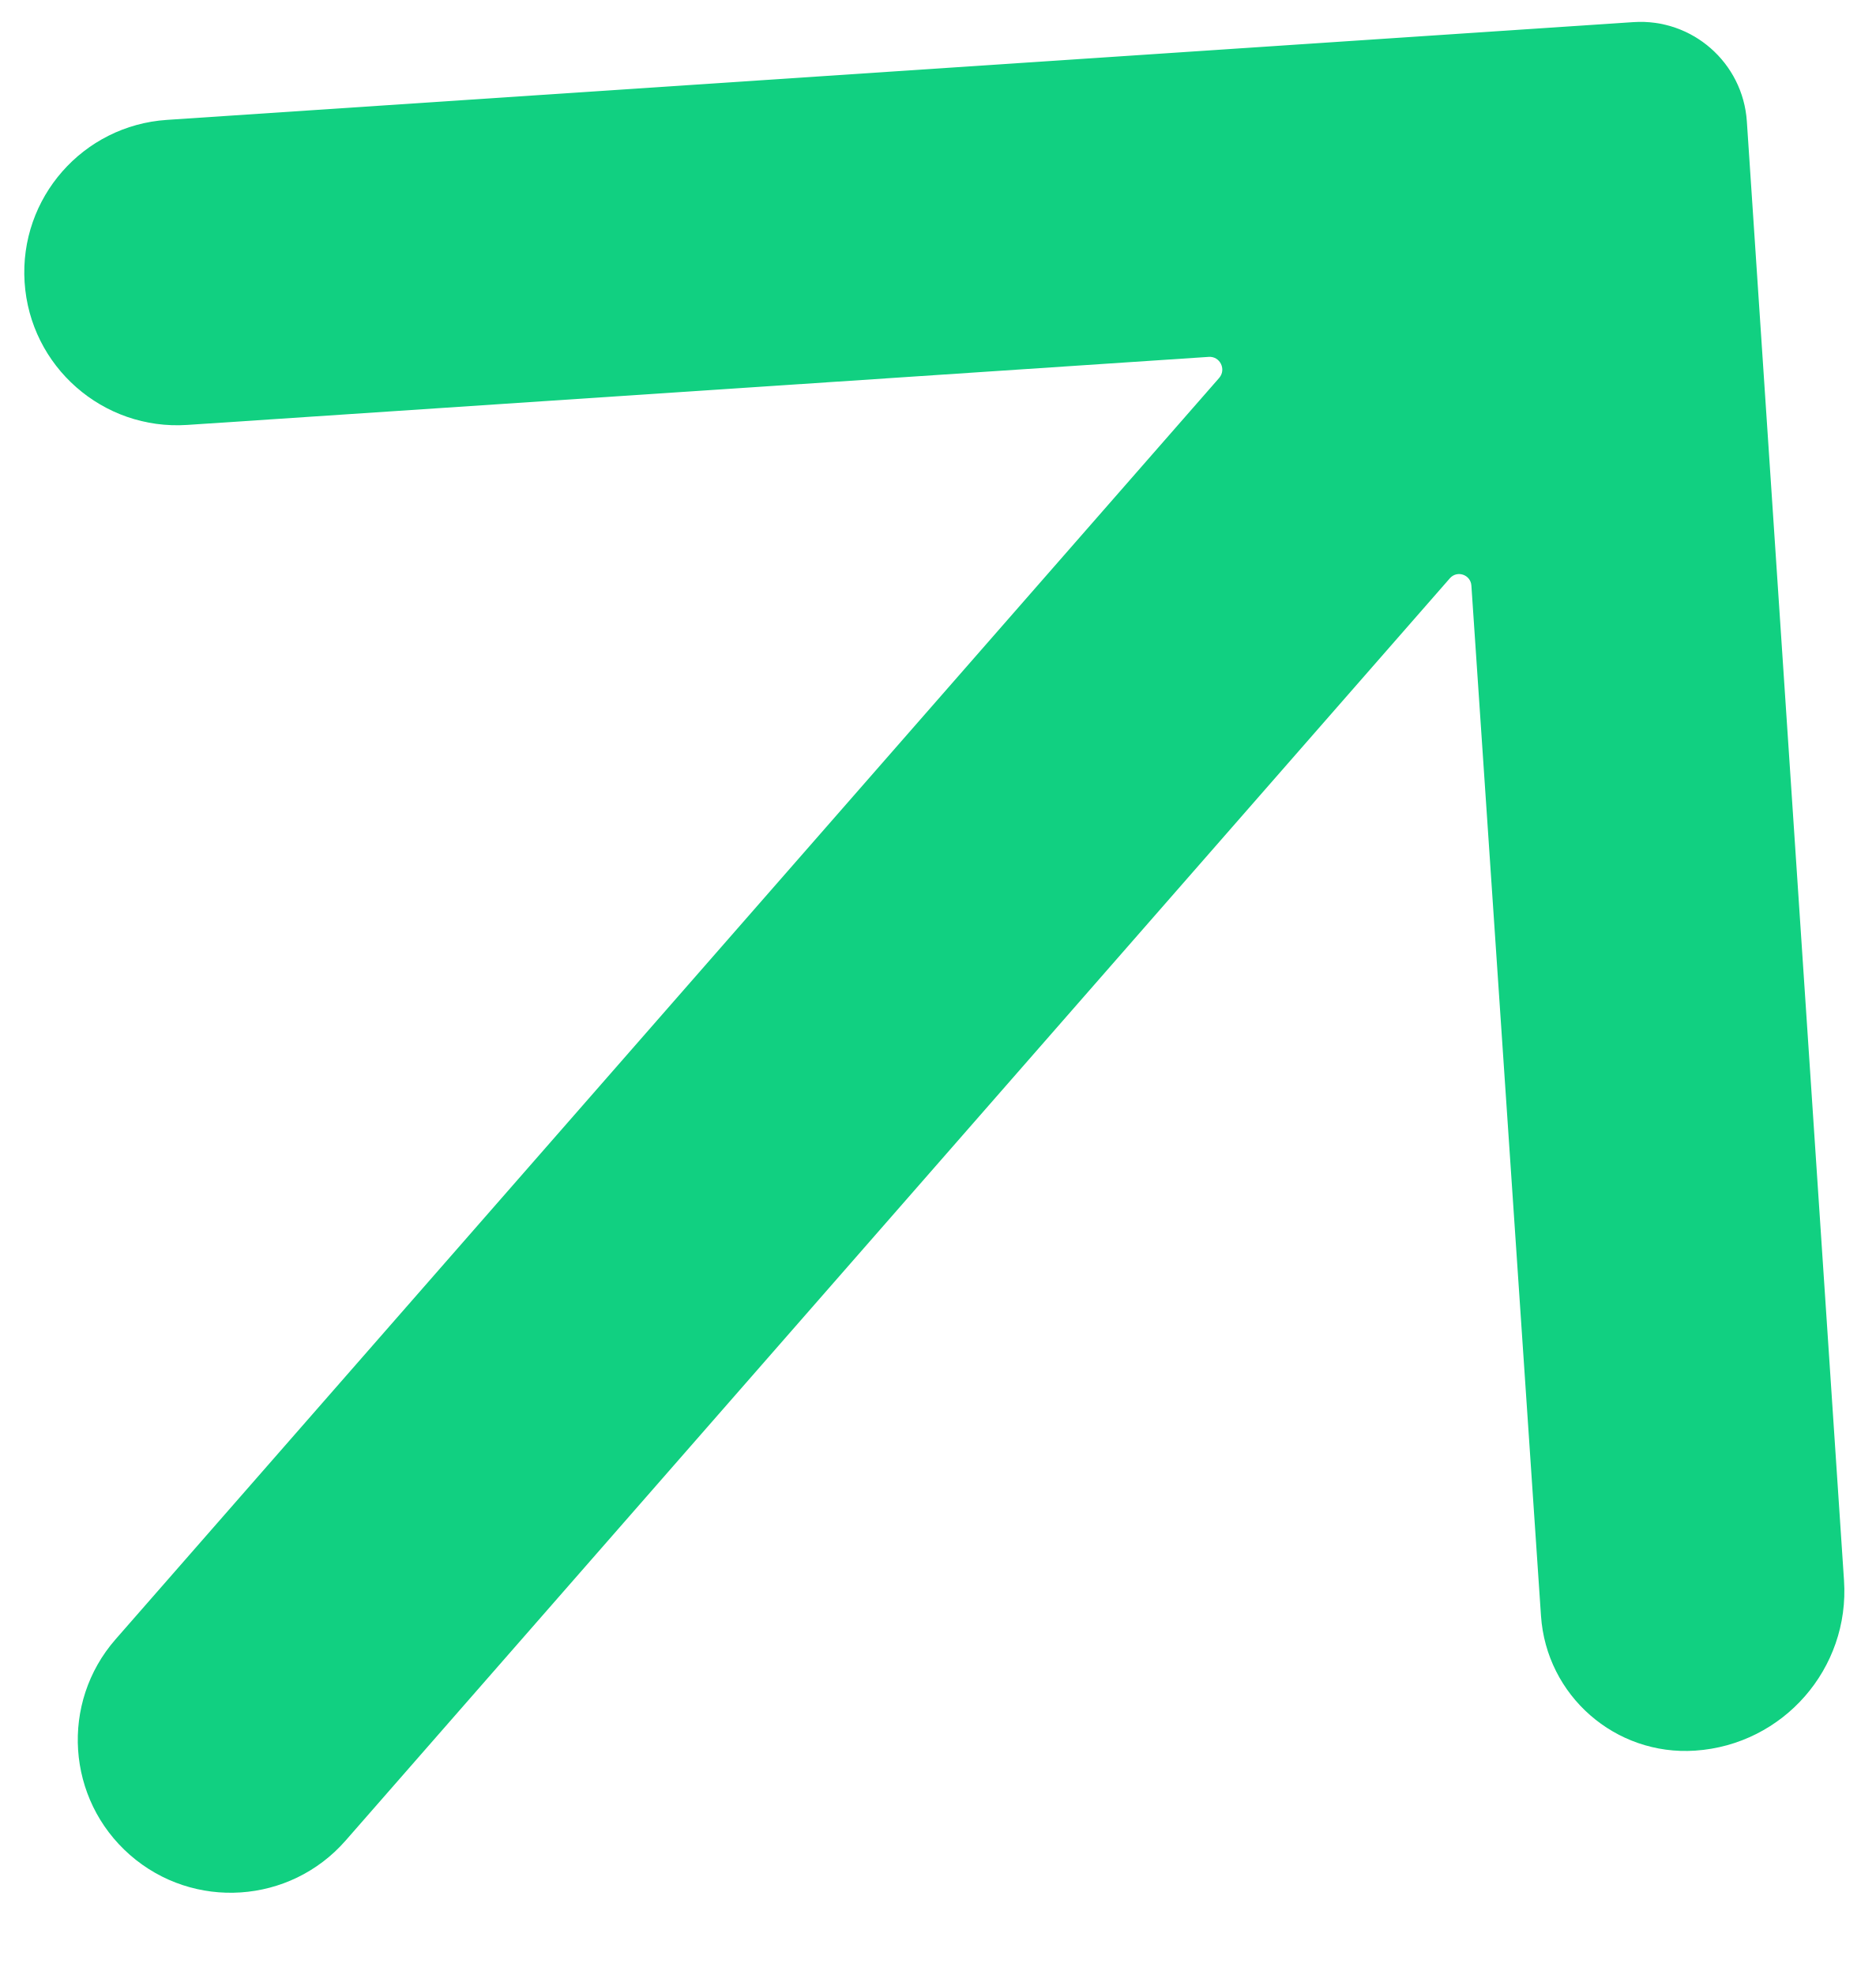
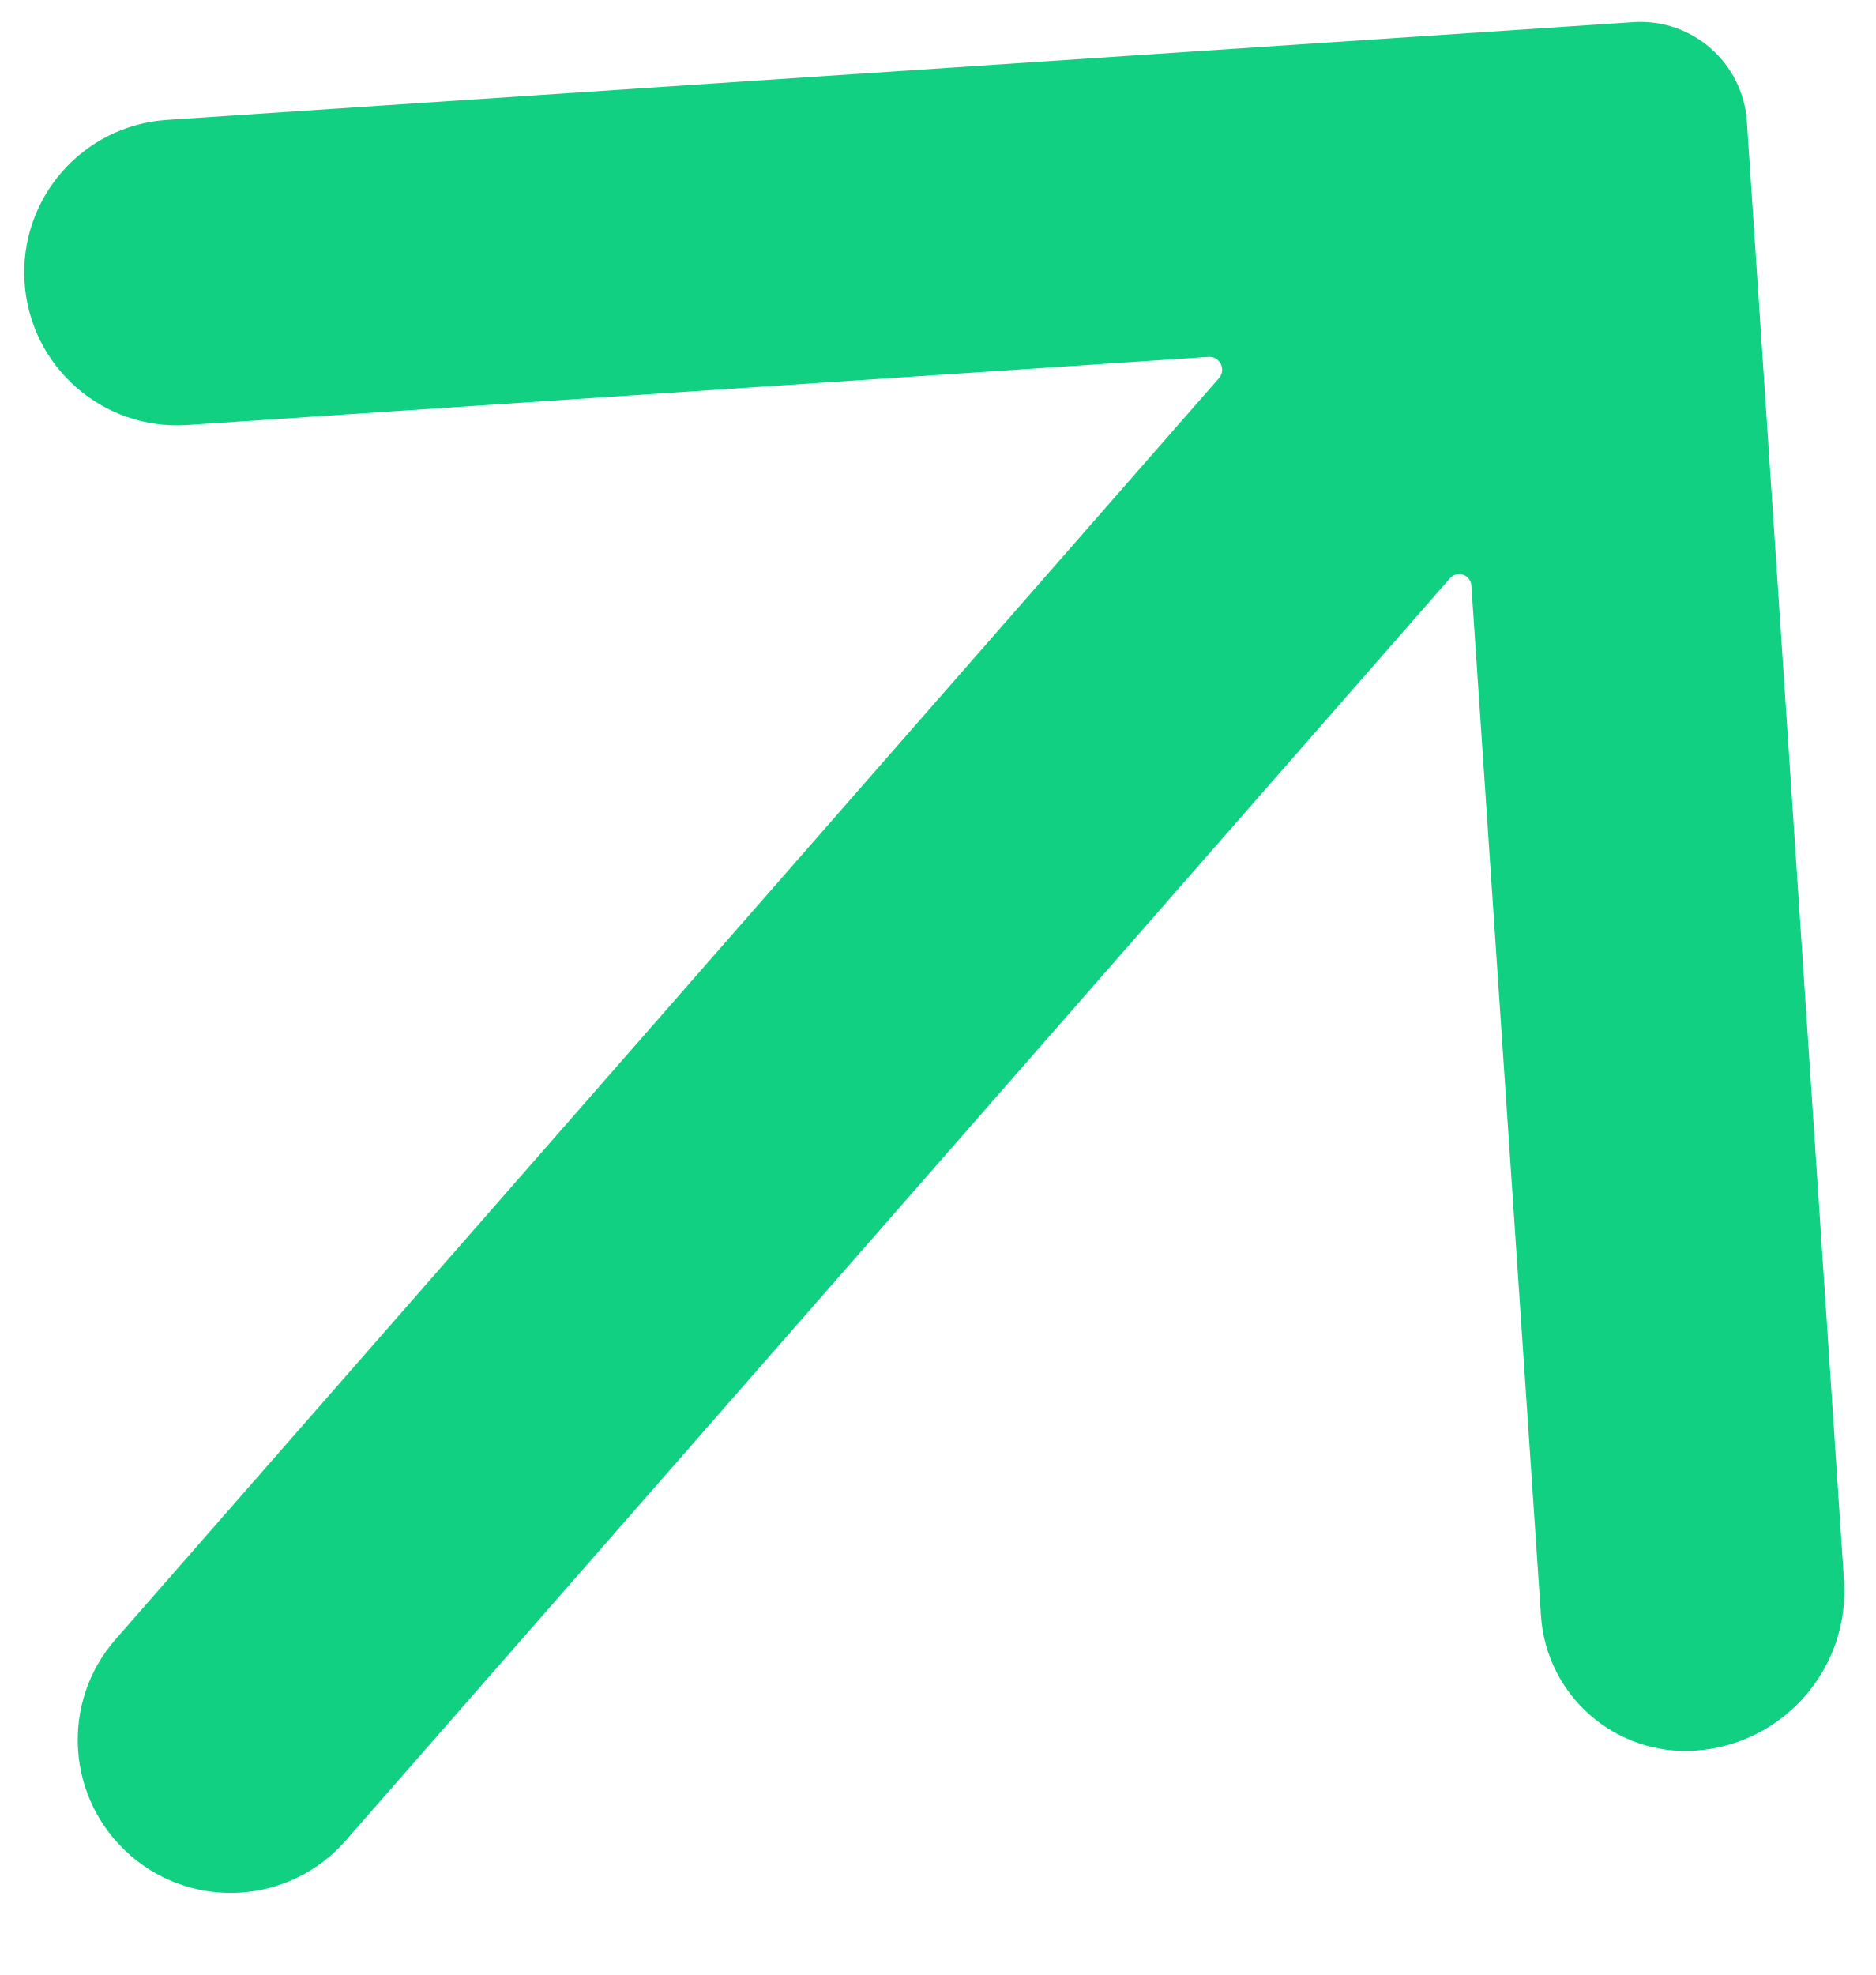
- <svg xmlns="http://www.w3.org/2000/svg" width="19" height="20" viewBox="0 0 19 20" fill="none">
-   <path d="M1.316 18.784C0.673 18.221 0.608 17.244 1.17 16.601L12.347 3.828C12.423 3.741 12.356 3.606 12.242 3.614L1.897 4.303C1.042 4.36 0.303 3.711 0.249 2.856C0.195 2.005 0.84 1.27 1.691 1.214L16.543 0.224C17.137 0.184 17.652 0.634 17.692 1.229L18.676 16.004C18.736 16.896 18.061 17.668 17.168 17.728C16.36 17.782 15.661 17.171 15.607 16.362L14.902 5.929C14.894 5.819 14.758 5.773 14.685 5.855L3.5 18.639C2.937 19.282 1.959 19.347 1.316 18.784Z" fill="#11D081" />
+ <svg xmlns="http://www.w3.org/2000/svg" width="19" height="20" fill="none">
+   <path d="M1.316 18.784a1.547 1.547 0 01-.146-2.183L12.347 3.828a.13.13 0 00-.105-.214l-10.345.69a1.548 1.548 0 11-.206-3.09l14.852-.99a1.08 1.08 0 011.149 1.005l.984 14.775a1.62 1.62 0 01-1.508 1.724 1.467 1.467 0 01-1.561-1.366L14.902 5.93a.124.124 0 00-.217-.074L3.5 18.64a1.547 1.547 0 01-2.184.145z" fill="#11D081" />
</svg>
